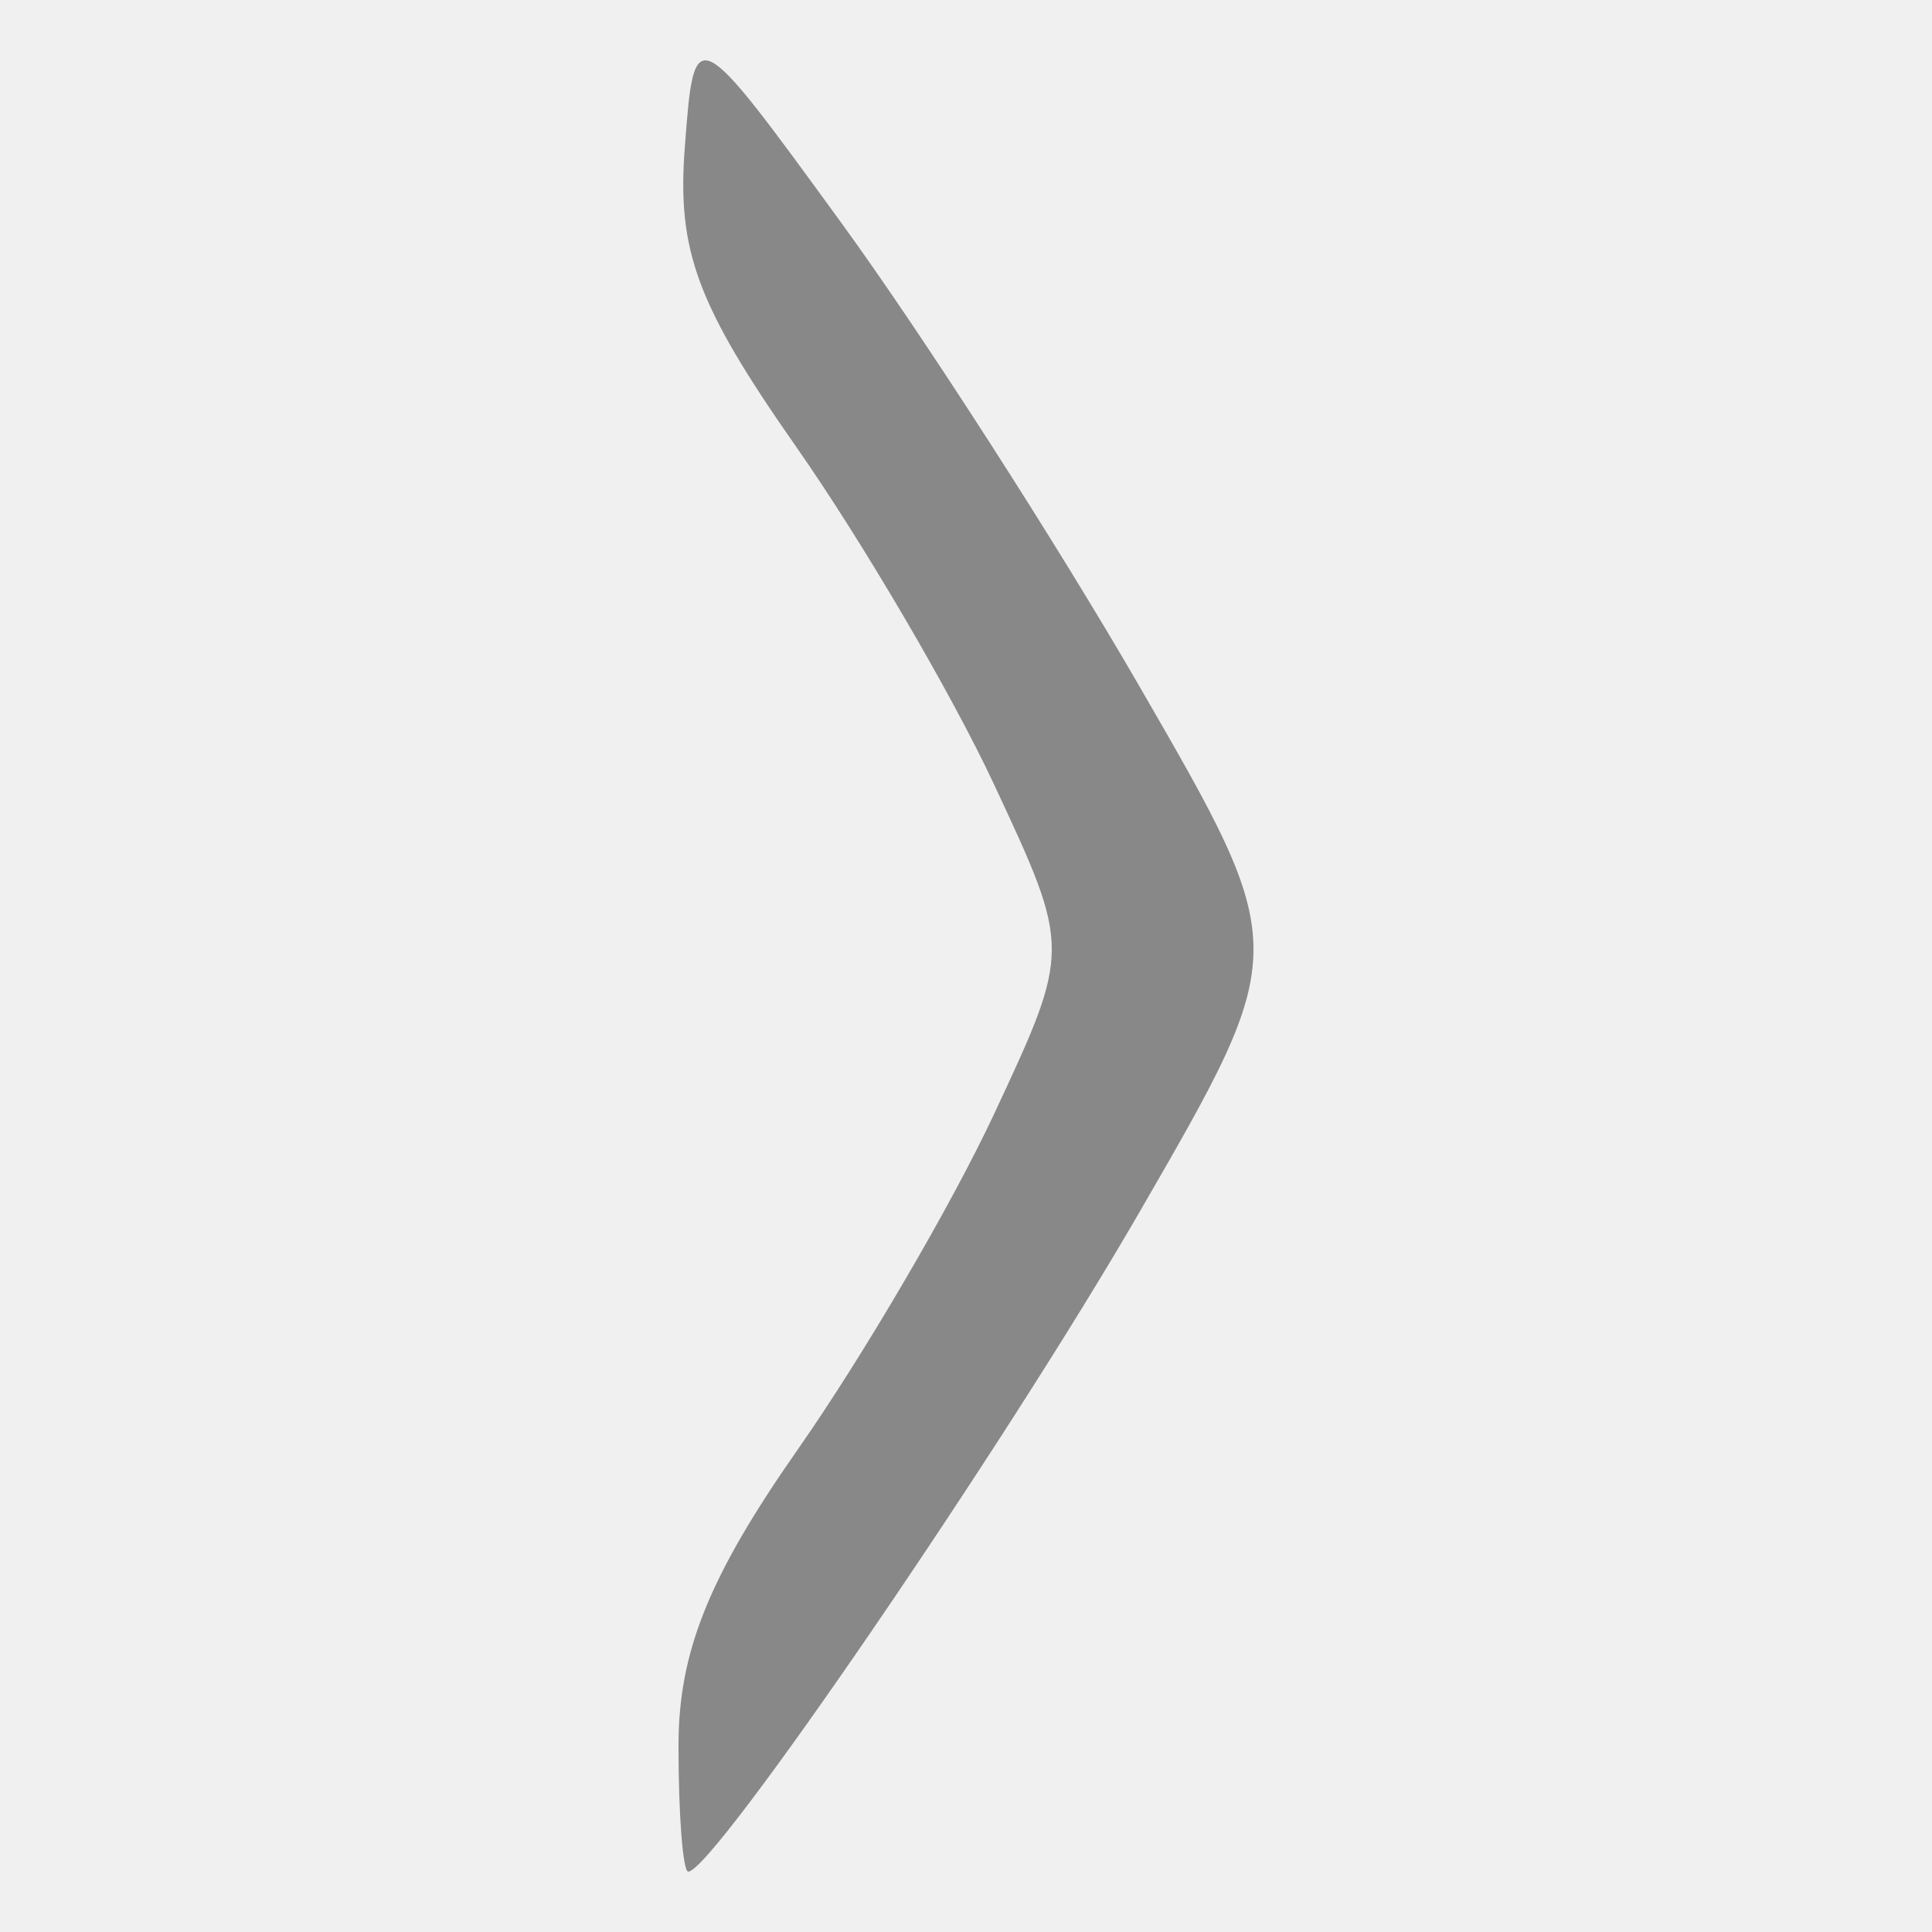
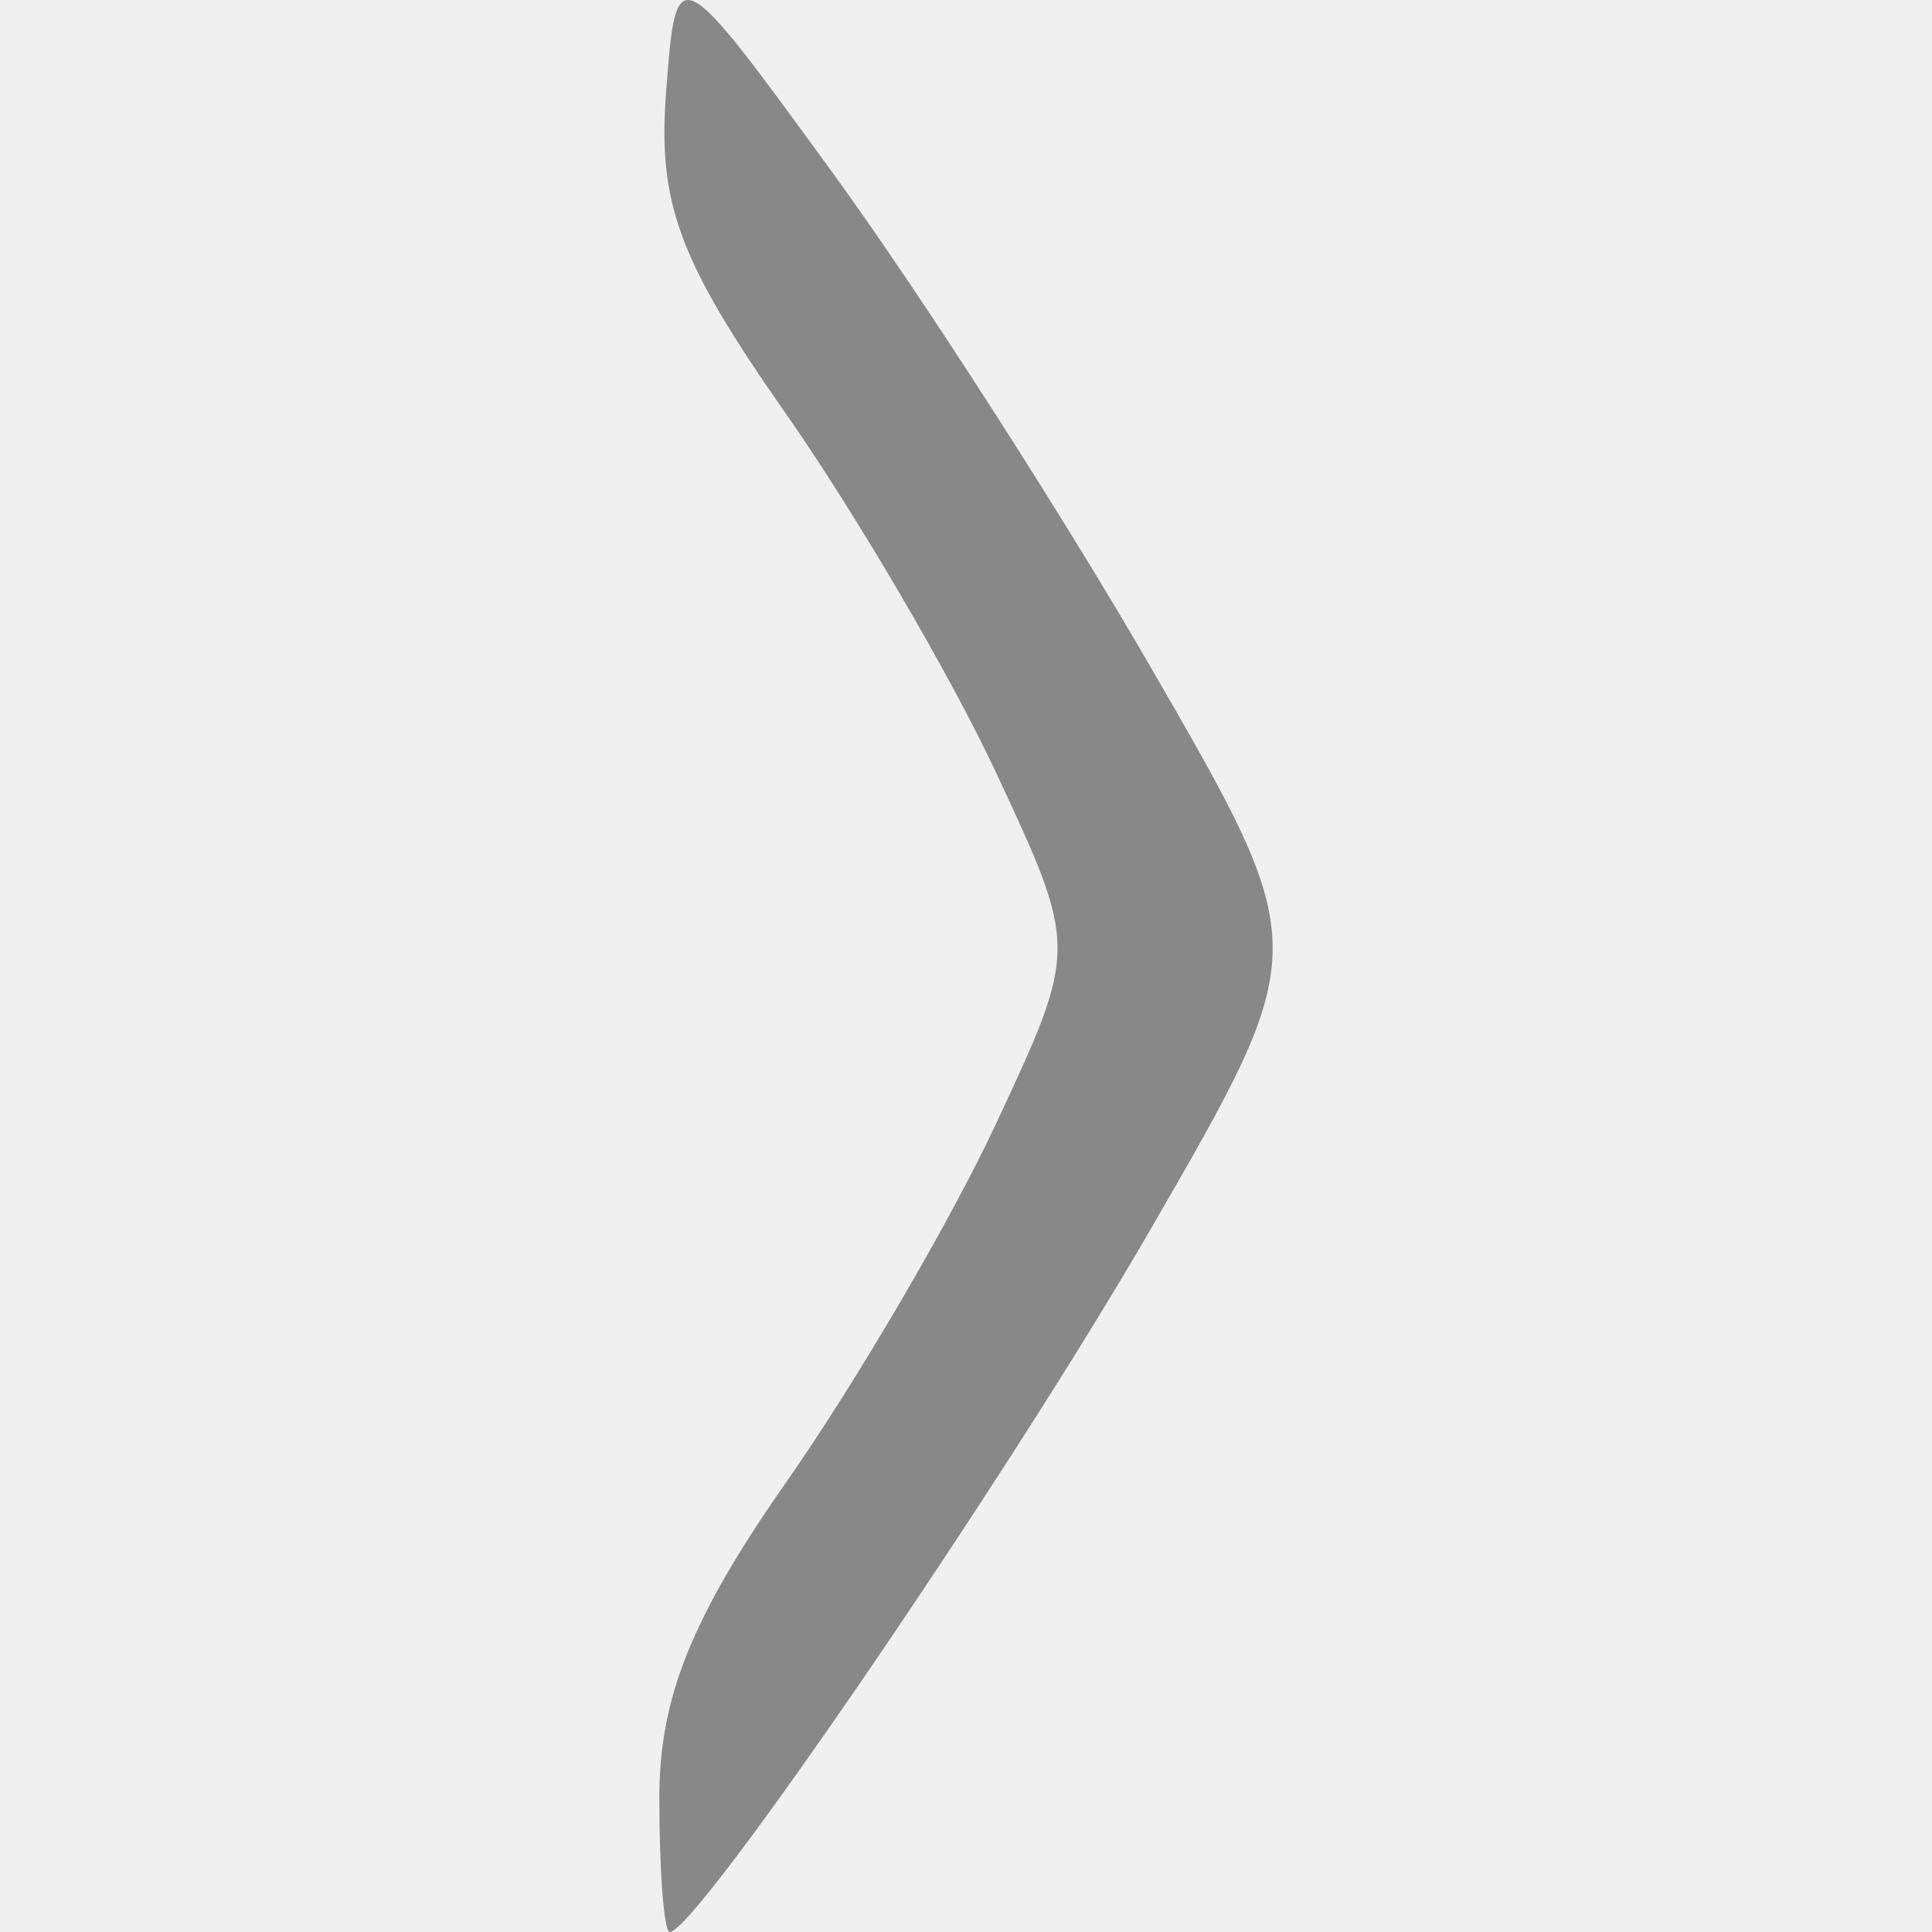
<svg xmlns="http://www.w3.org/2000/svg" width="16" height="16" viewBox="0 0 16 16" fill="#FFFFFF" opacity="0.75" version="1.1" id="svg4">
  <defs id="defs8" />
-   <g id="g5088" transform="matrix(0.2634014,0,0,0.2634014,6.959719,-2.099366)" style="fill:#656565;fill-opacity:1">
+   <g id="g5088" transform="matrix(0.2809615,0,0,0.2809615,6.890367,-2.772657)" style="fill:#656565;fill-opacity:1">
    <path style="fill:#656565;fill-opacity:1" d="m -5.09,62.86 c 0,-2.951 0.952,-5.317 3.75,-9.317 2.062,-2.949 4.839,-7.694 6.171,-10.544 2.421,-5.183 2.421,-5.183 0,-10.366 -1.332,-2.851 -4.132,-7.629 -6.223,-10.618 -3.116,-4.454 -3.747,-6.152 -3.5,-9.41 0.302,-3.975 0.302,-3.975 4.919,2.368 2.539,3.489 6.763,10.055 9.385,14.593 4.768,8.25 4.768,8.25 0,16.5 -4.277,7.401 -13.409,20.75 -14.195,20.75 -0.169,0 -0.307,-1.78 -0.307,-3.956 z" id="path5096" />
  </g>
</svg>
